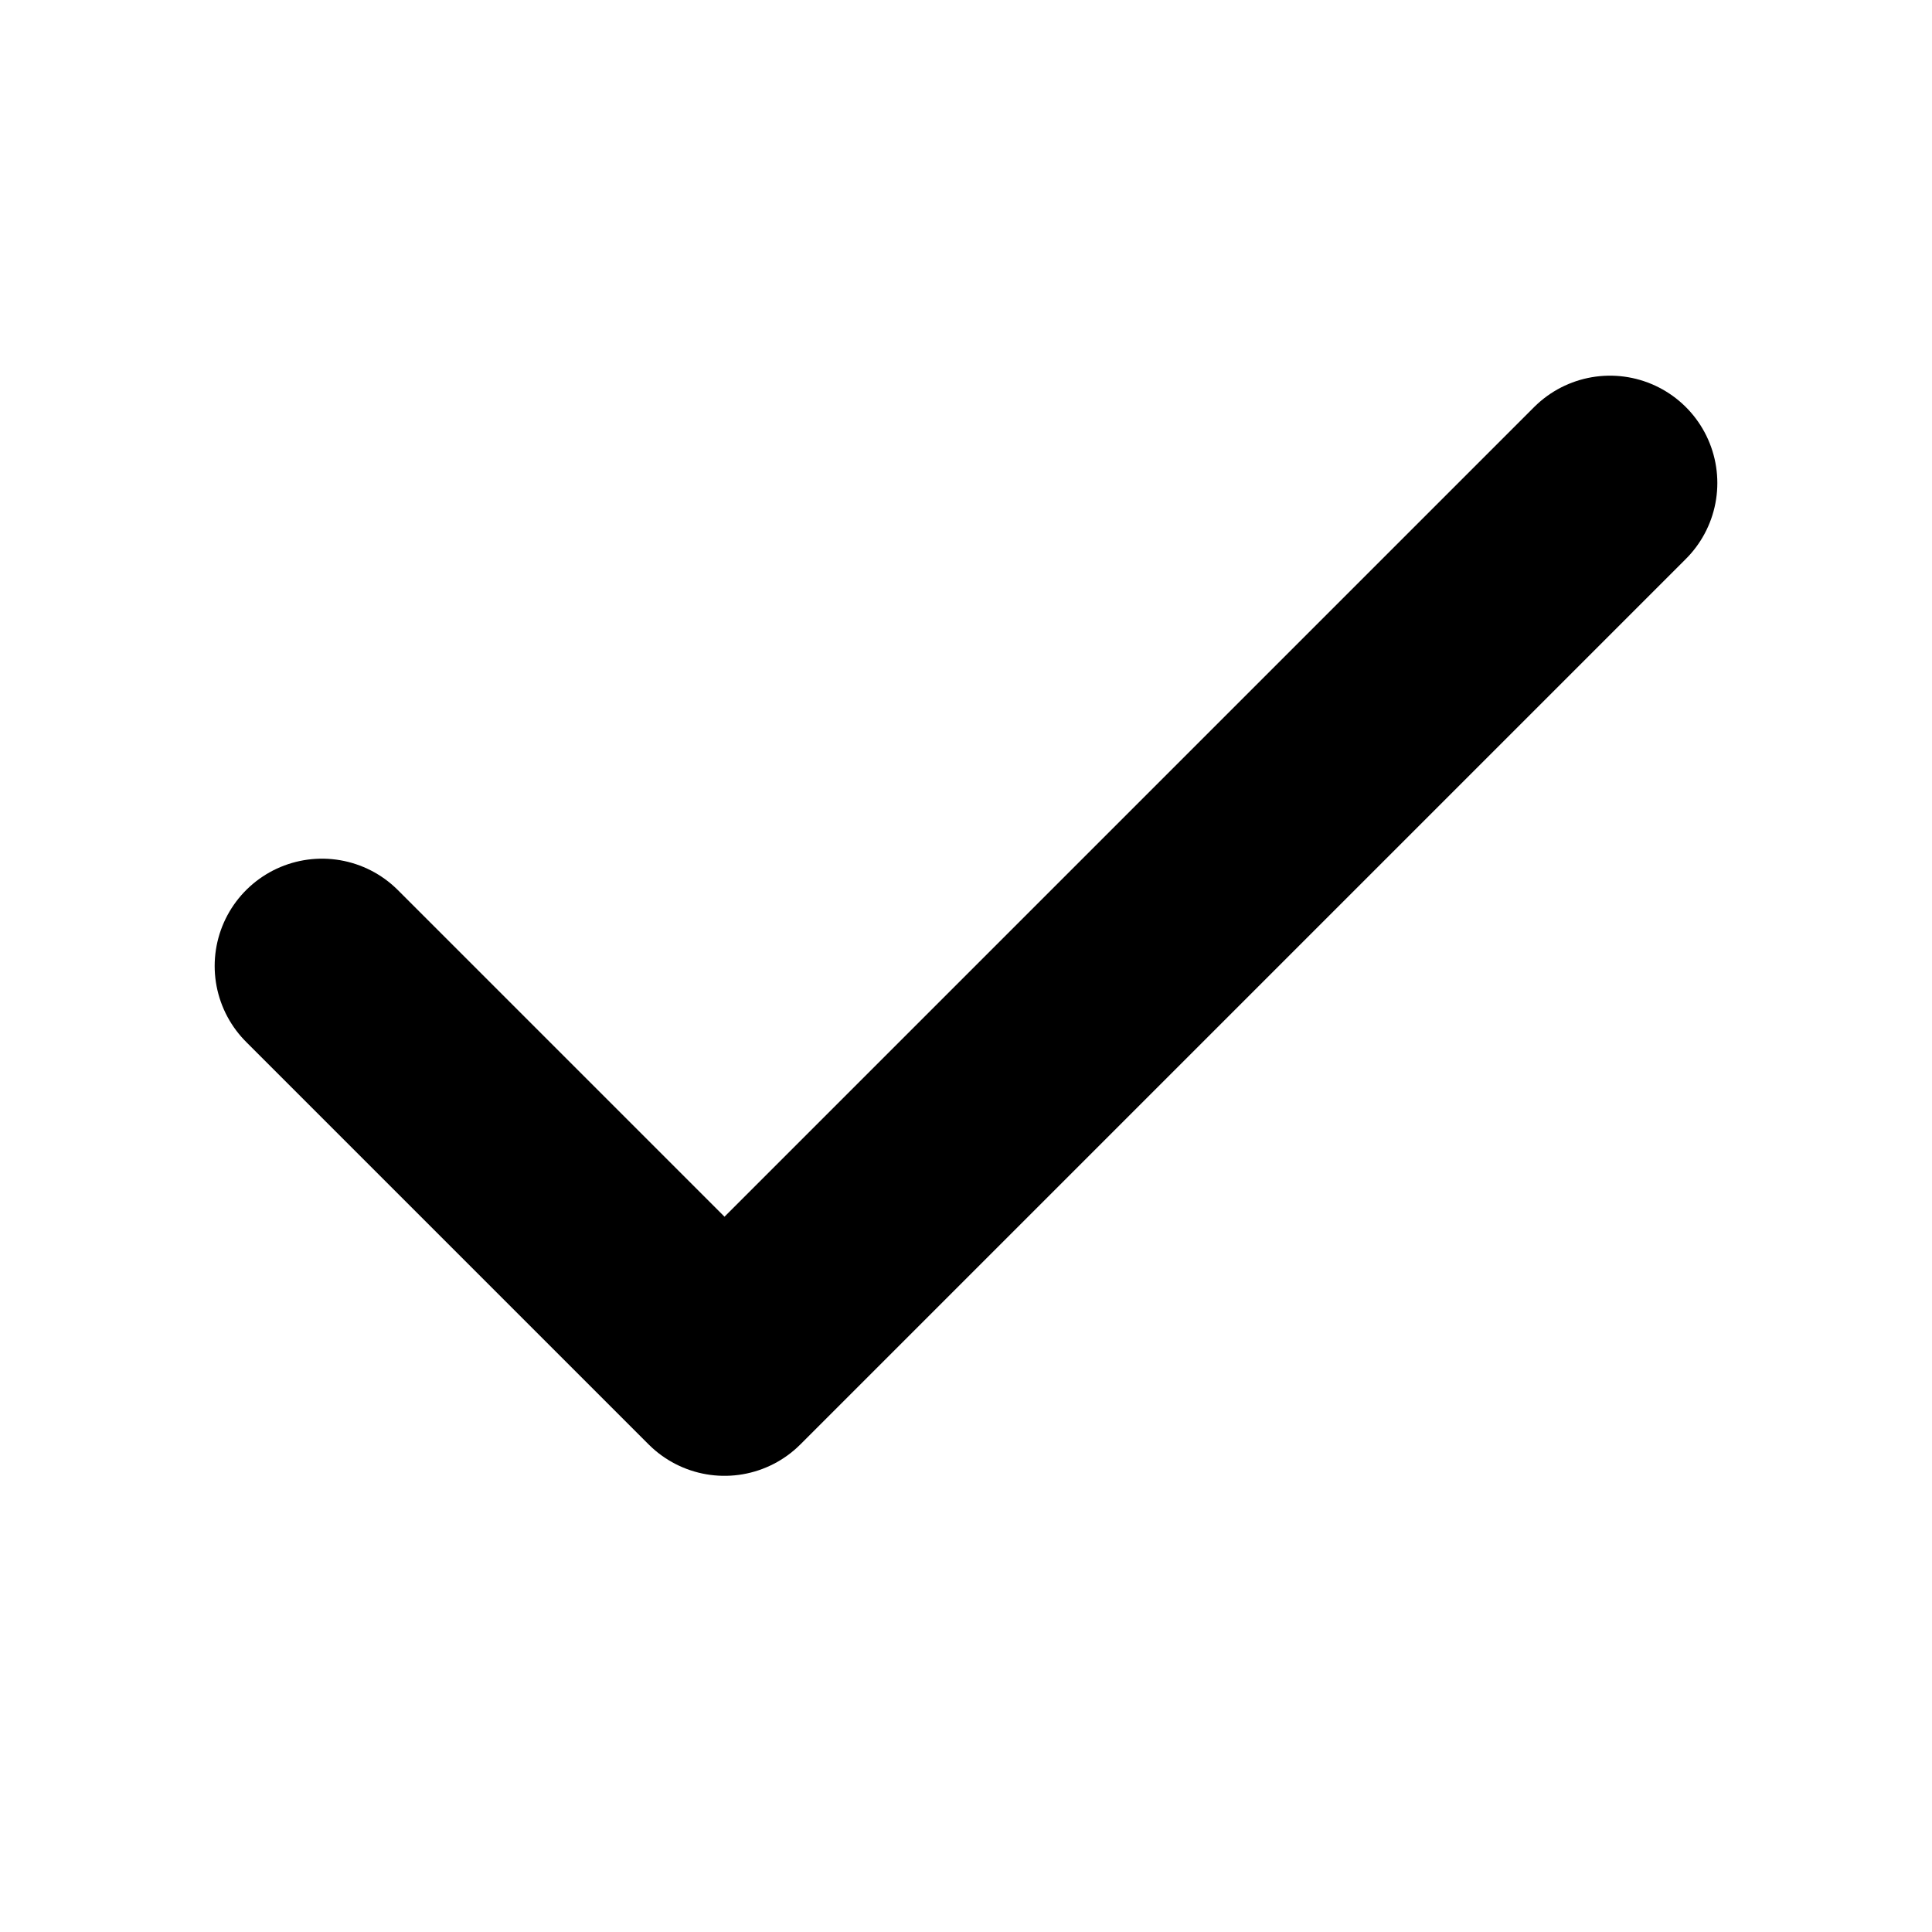
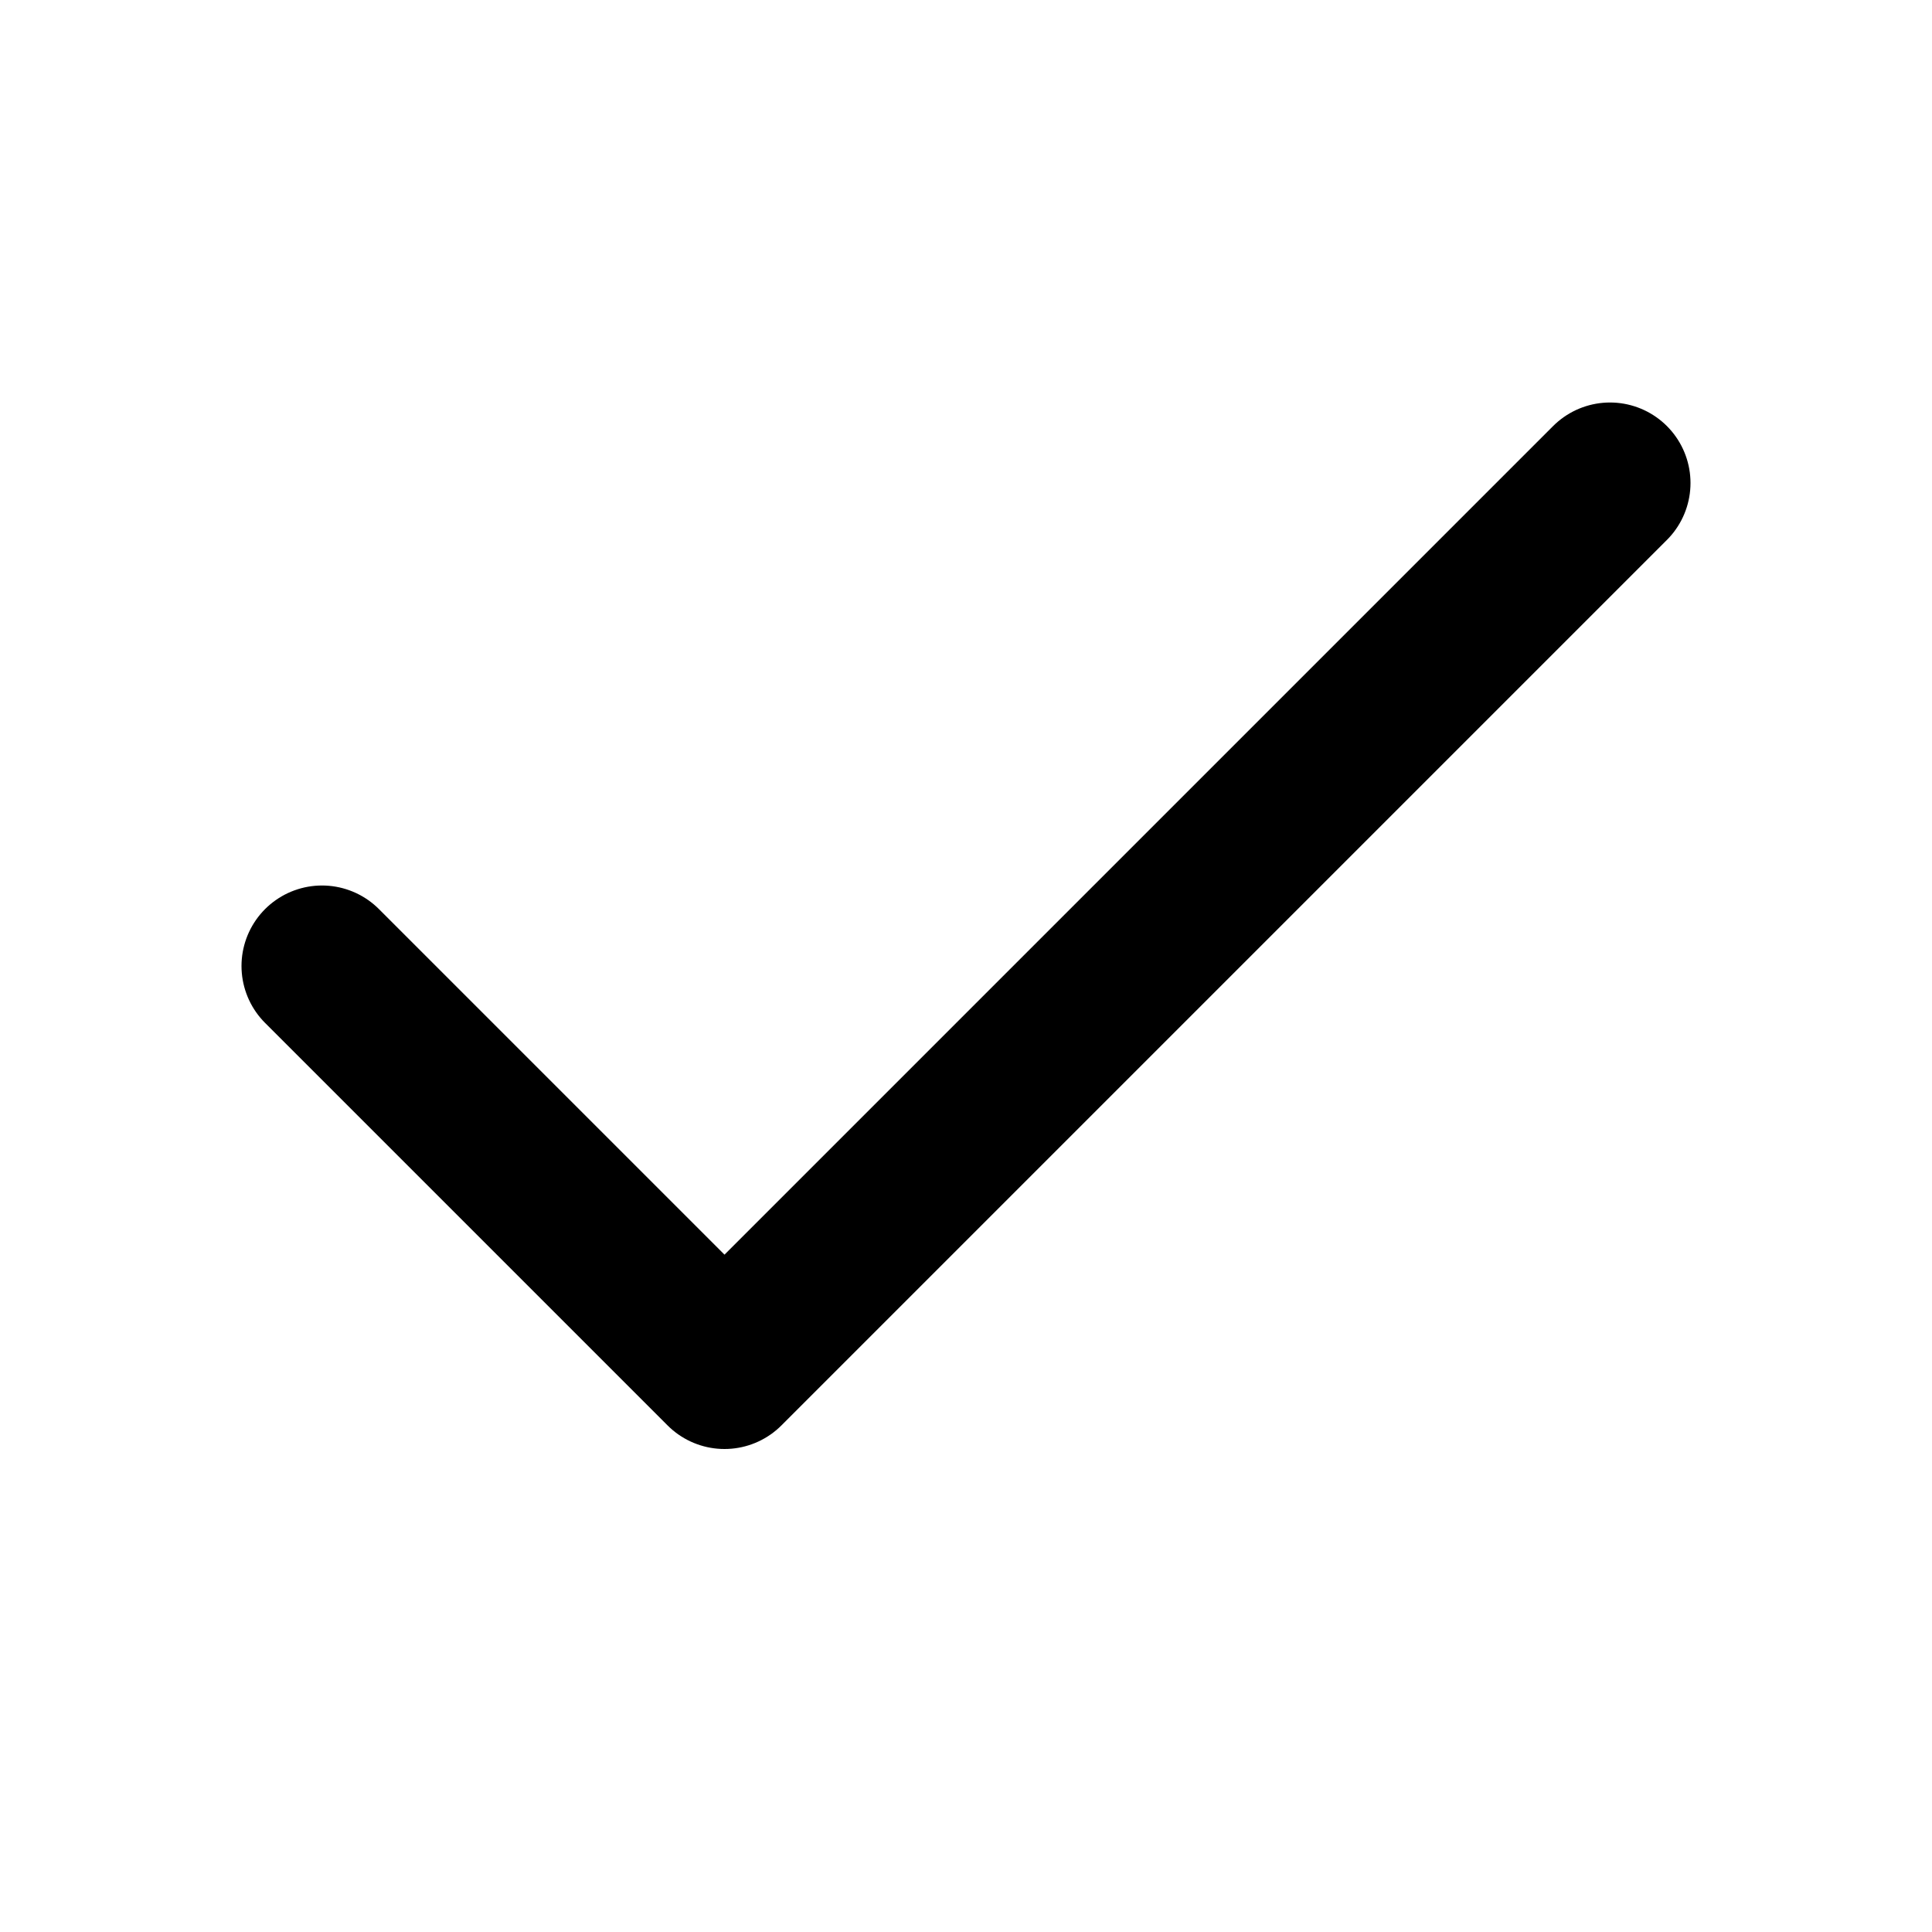
- <svg xmlns="http://www.w3.org/2000/svg" width="18" height="18" viewBox="0 0 18 18" fill="none">
-   <path d="M15 4.5L6.75 12.75L3 9" stroke="currentColor" stroke-width="2" stroke-linecap="round" stroke-linejoin="round" />
+ <svg xmlns="http://www.w3.org/2000/svg" width="24" height="24" viewBox="0 0 24 24" fill="none">
+   <path d="M20 6L9 17L4 12" stroke="currentColor" stroke-width="2" stroke-linecap="round" stroke-linejoin="round" />
</svg>
